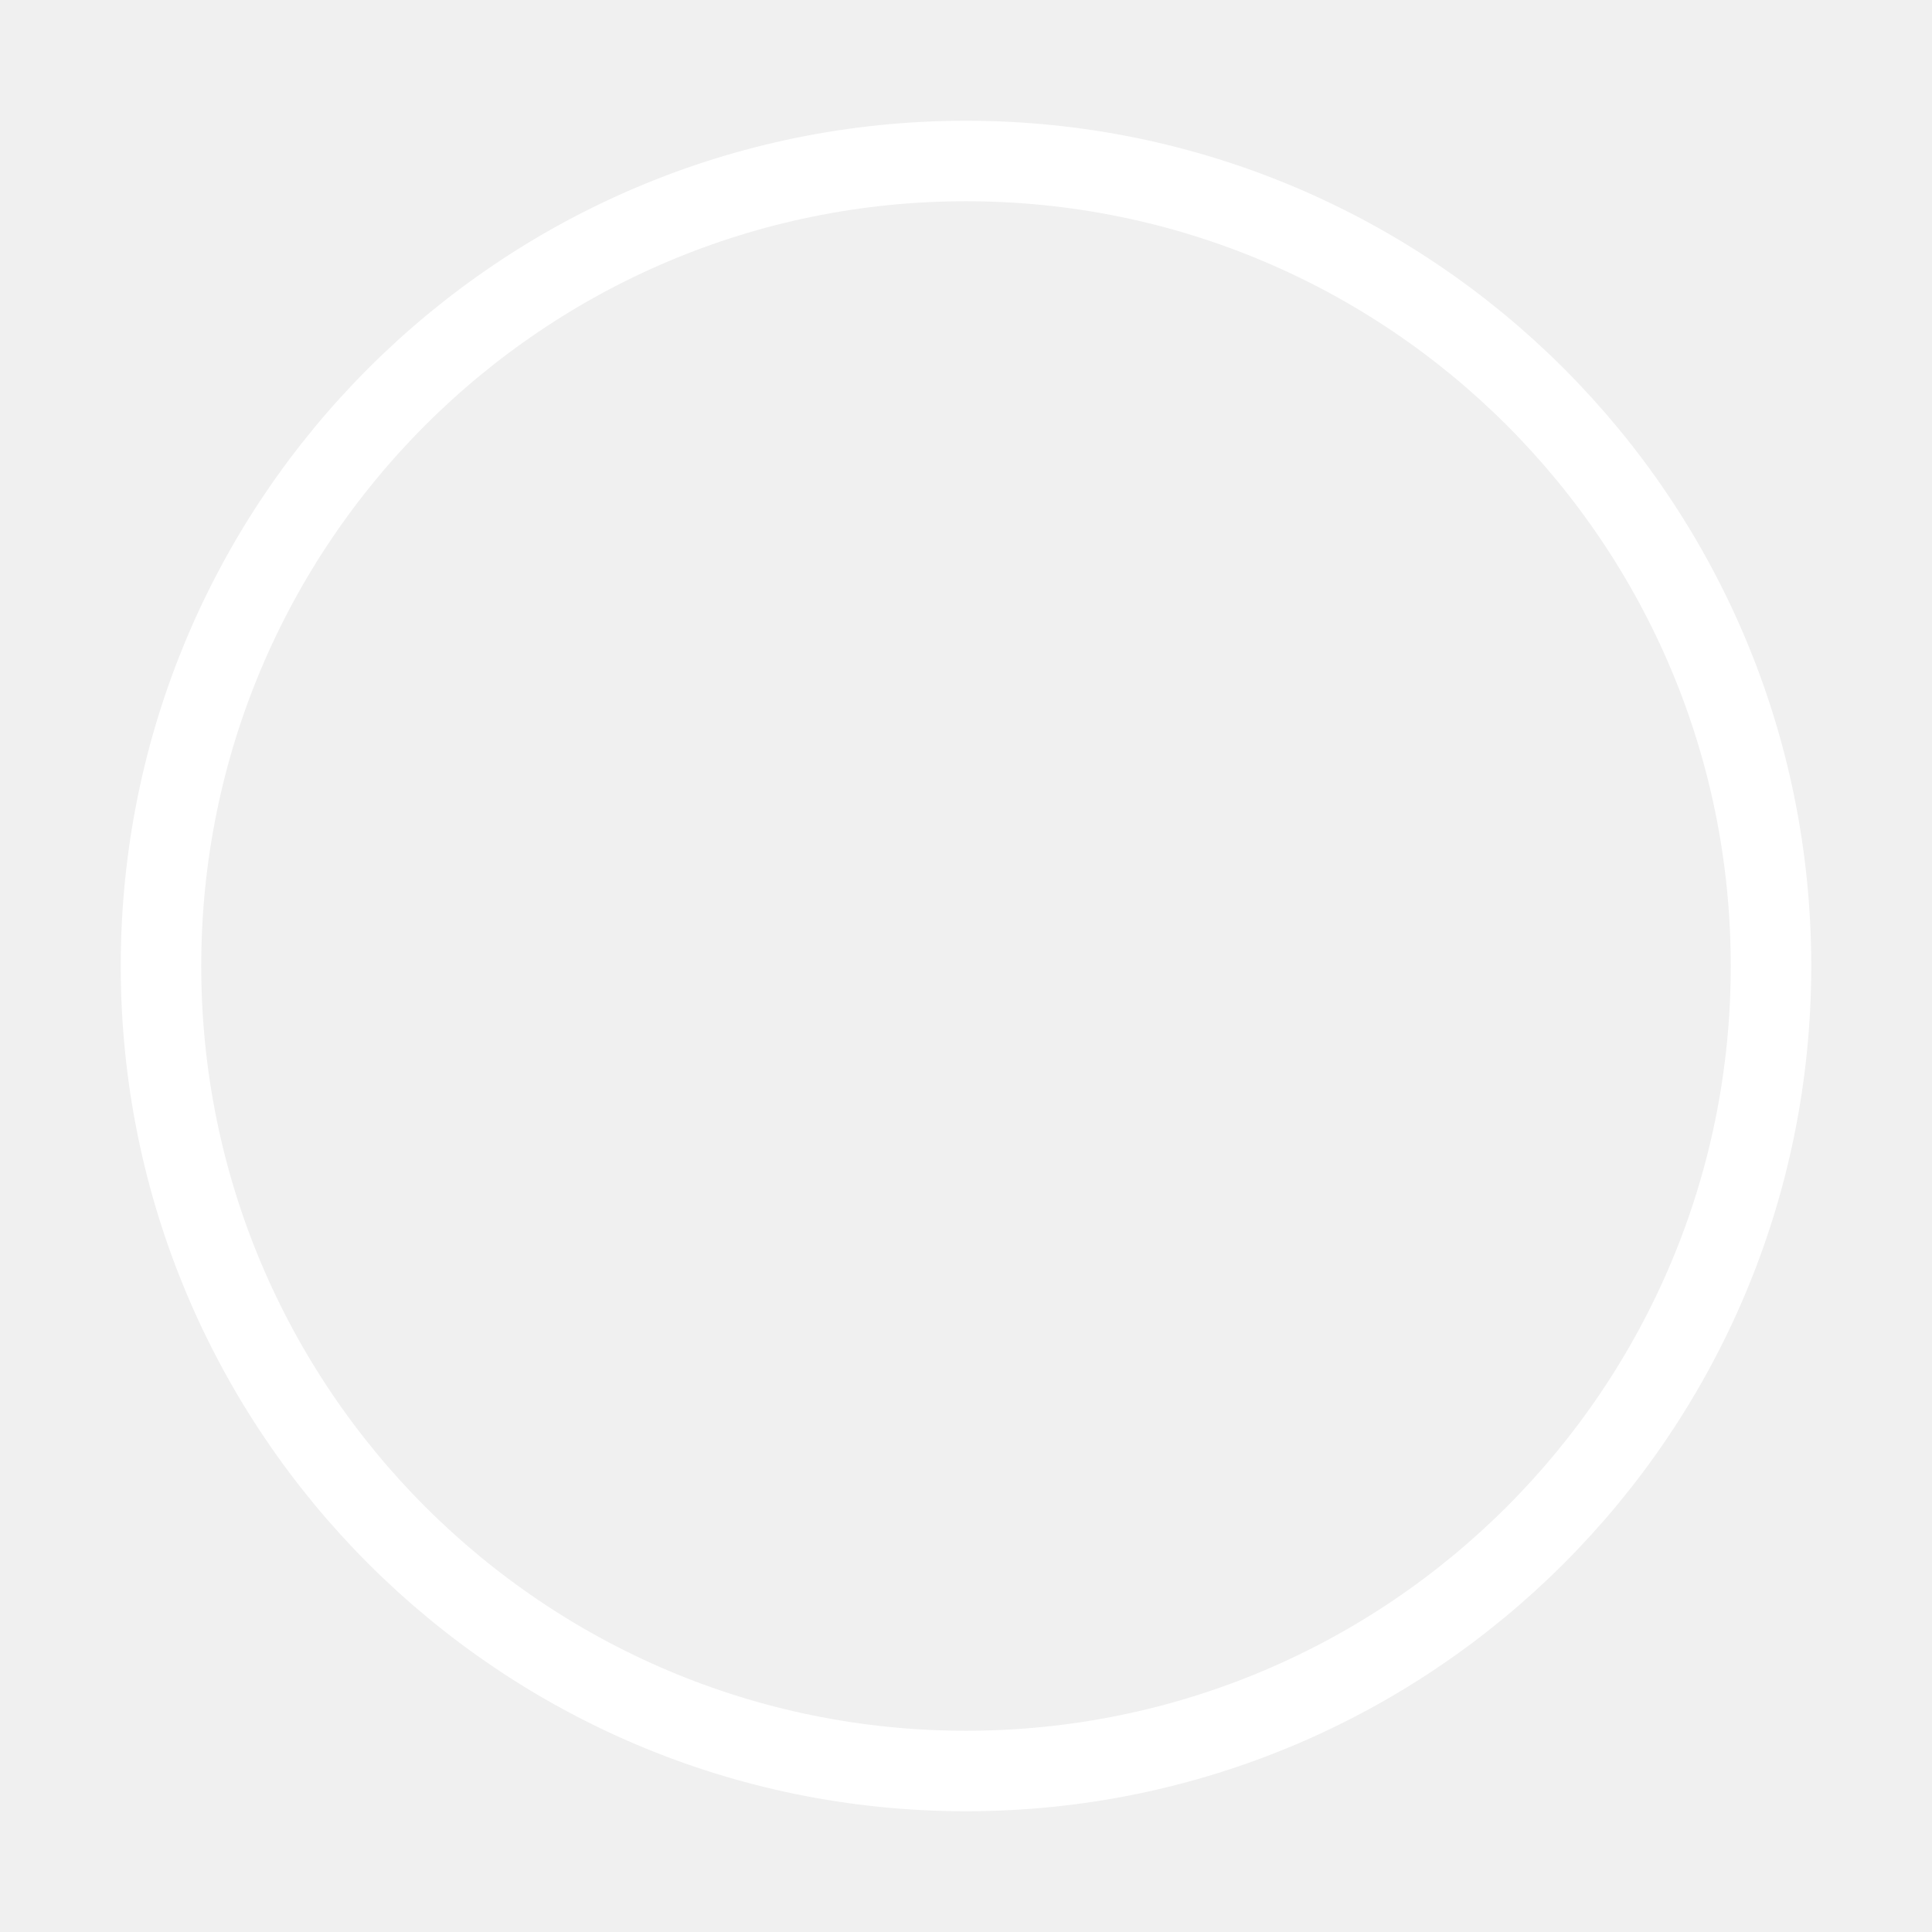
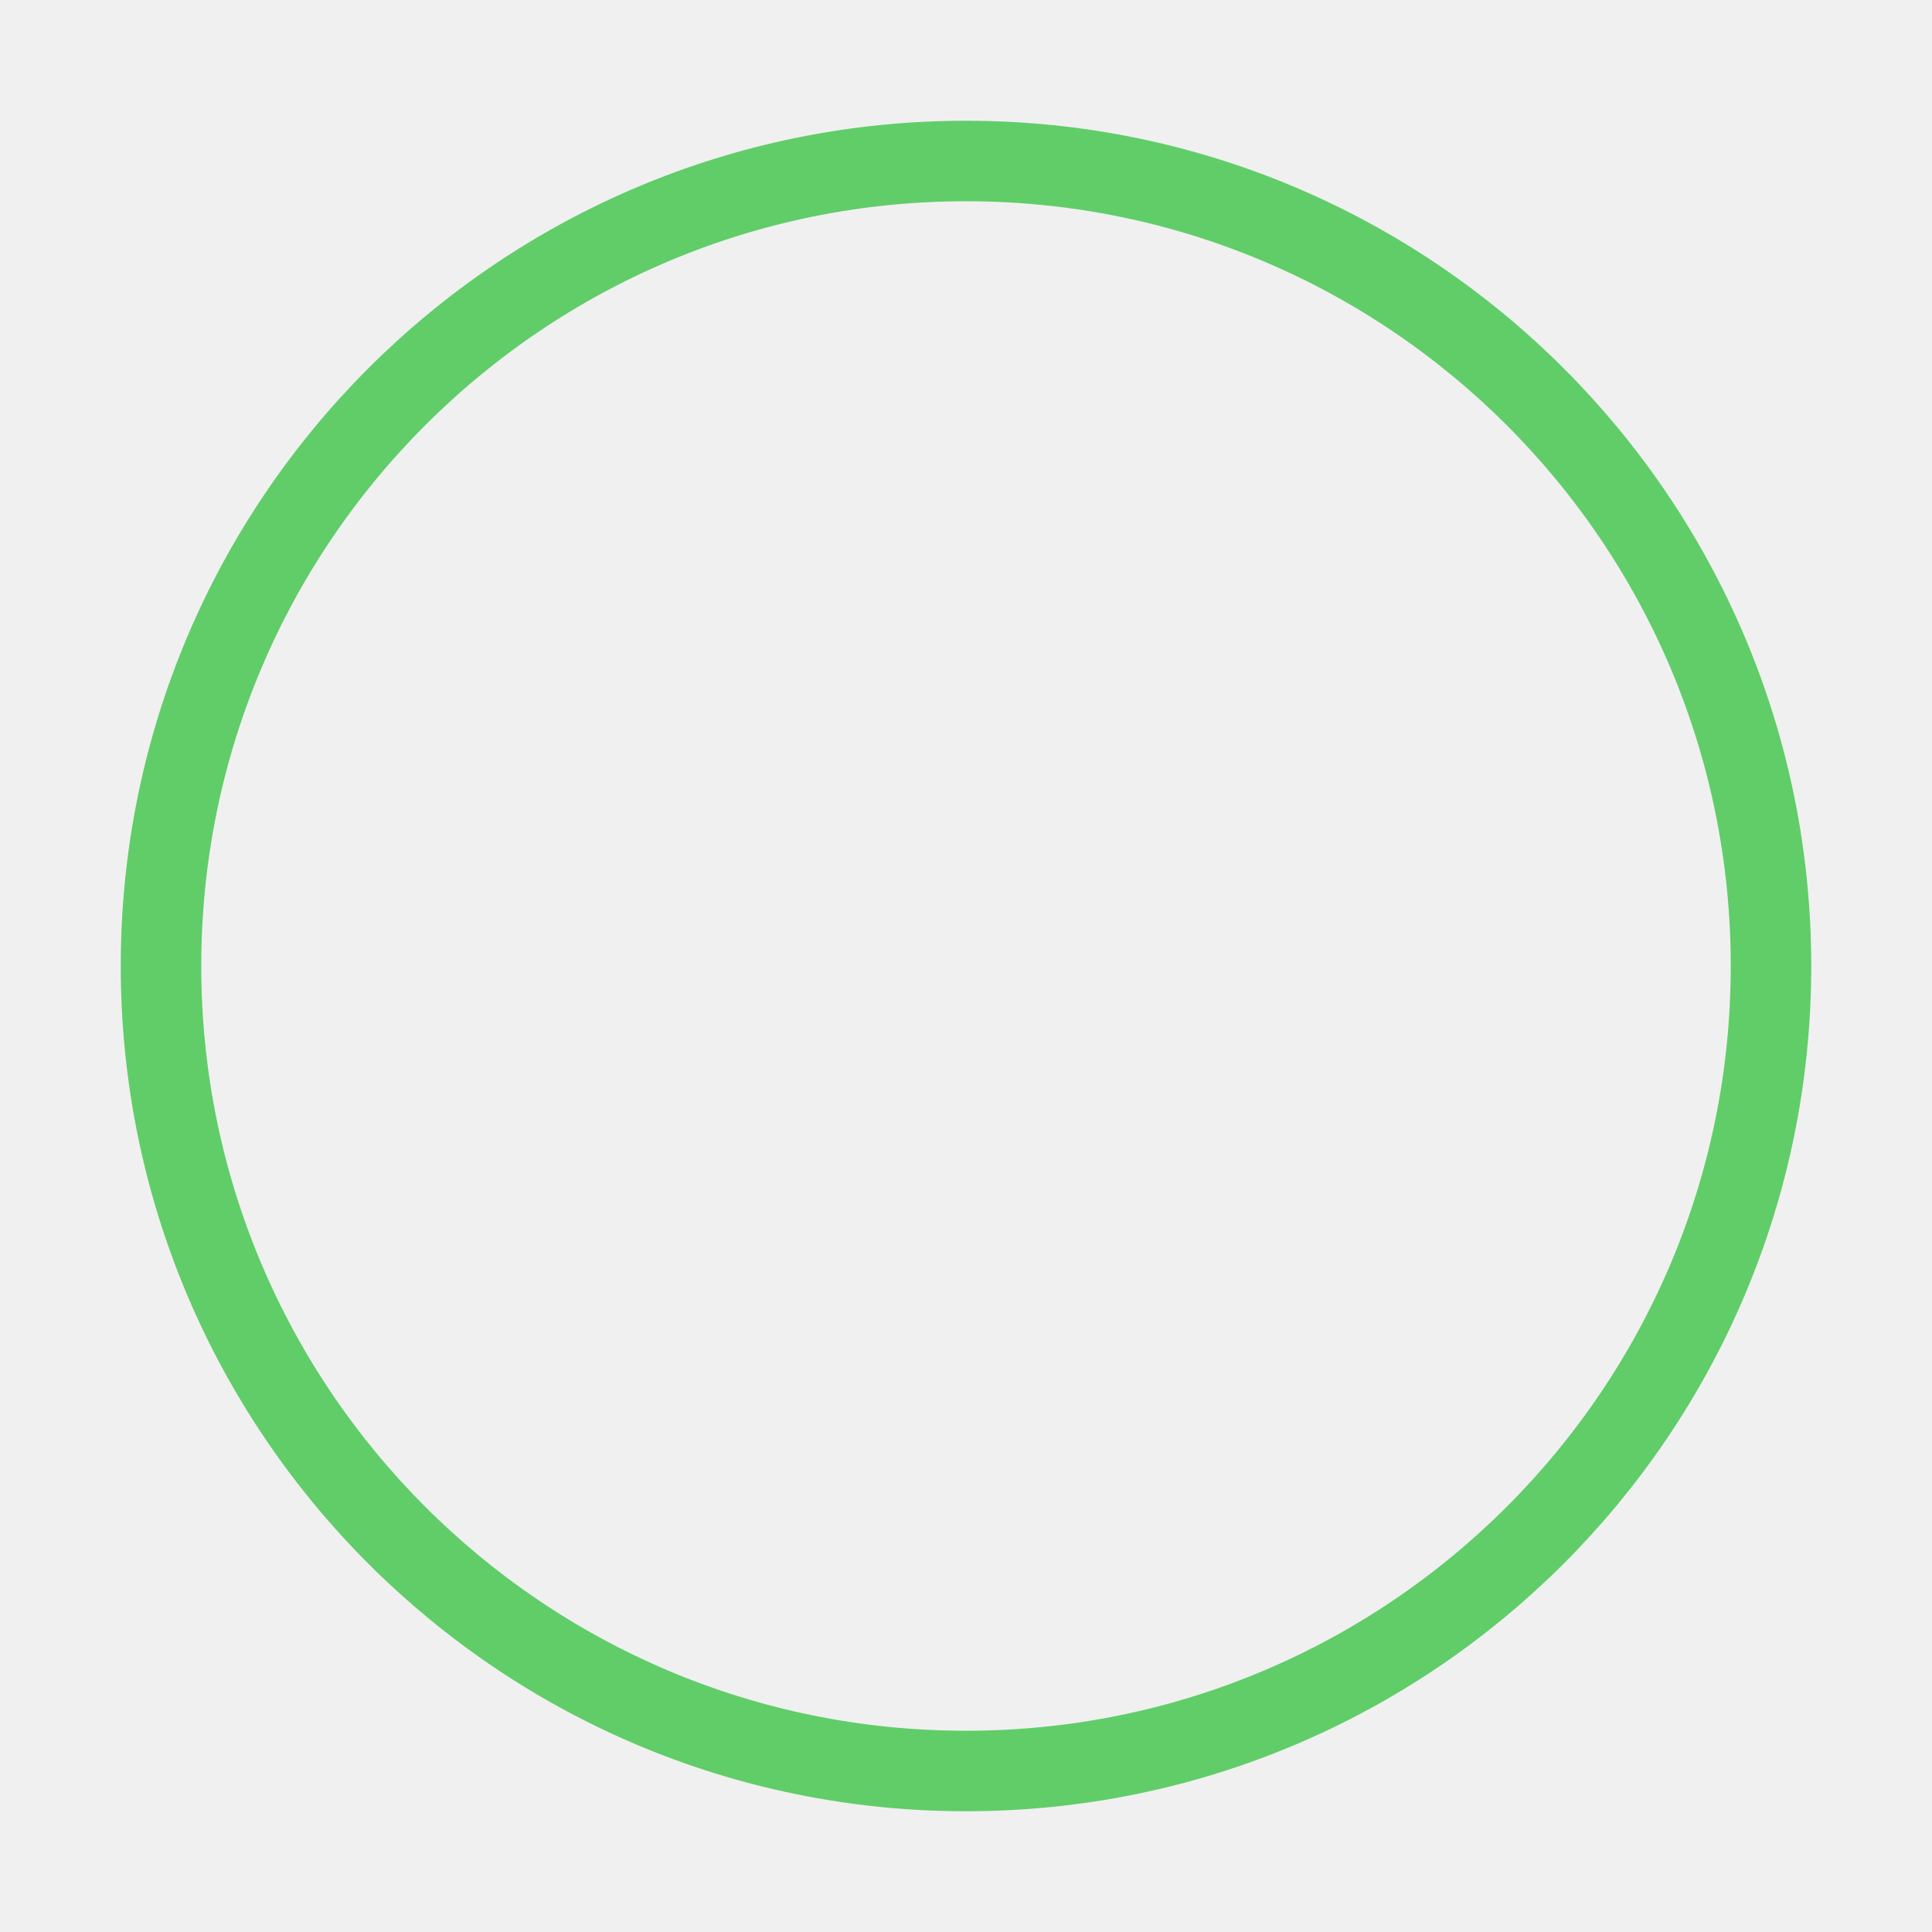
- <svg xmlns="http://www.w3.org/2000/svg" width="24" height="24" viewBox="0 0 24 24" fill="none" stroke="white" stroke-width="1" stroke-linecap="round" stroke-linejoin="round" class="feather feather-circle">
+ <svg xmlns="http://www.w3.org/2000/svg" width="24" height="24" viewBox="0 0 24 24" fill="none" stroke="rgb(96, 205, 105)" stroke-width="1" stroke-linecap="round" stroke-linejoin="round" class="feather feather-circle">
  <circle cx="12" cy="12" r="10" />
</svg>
